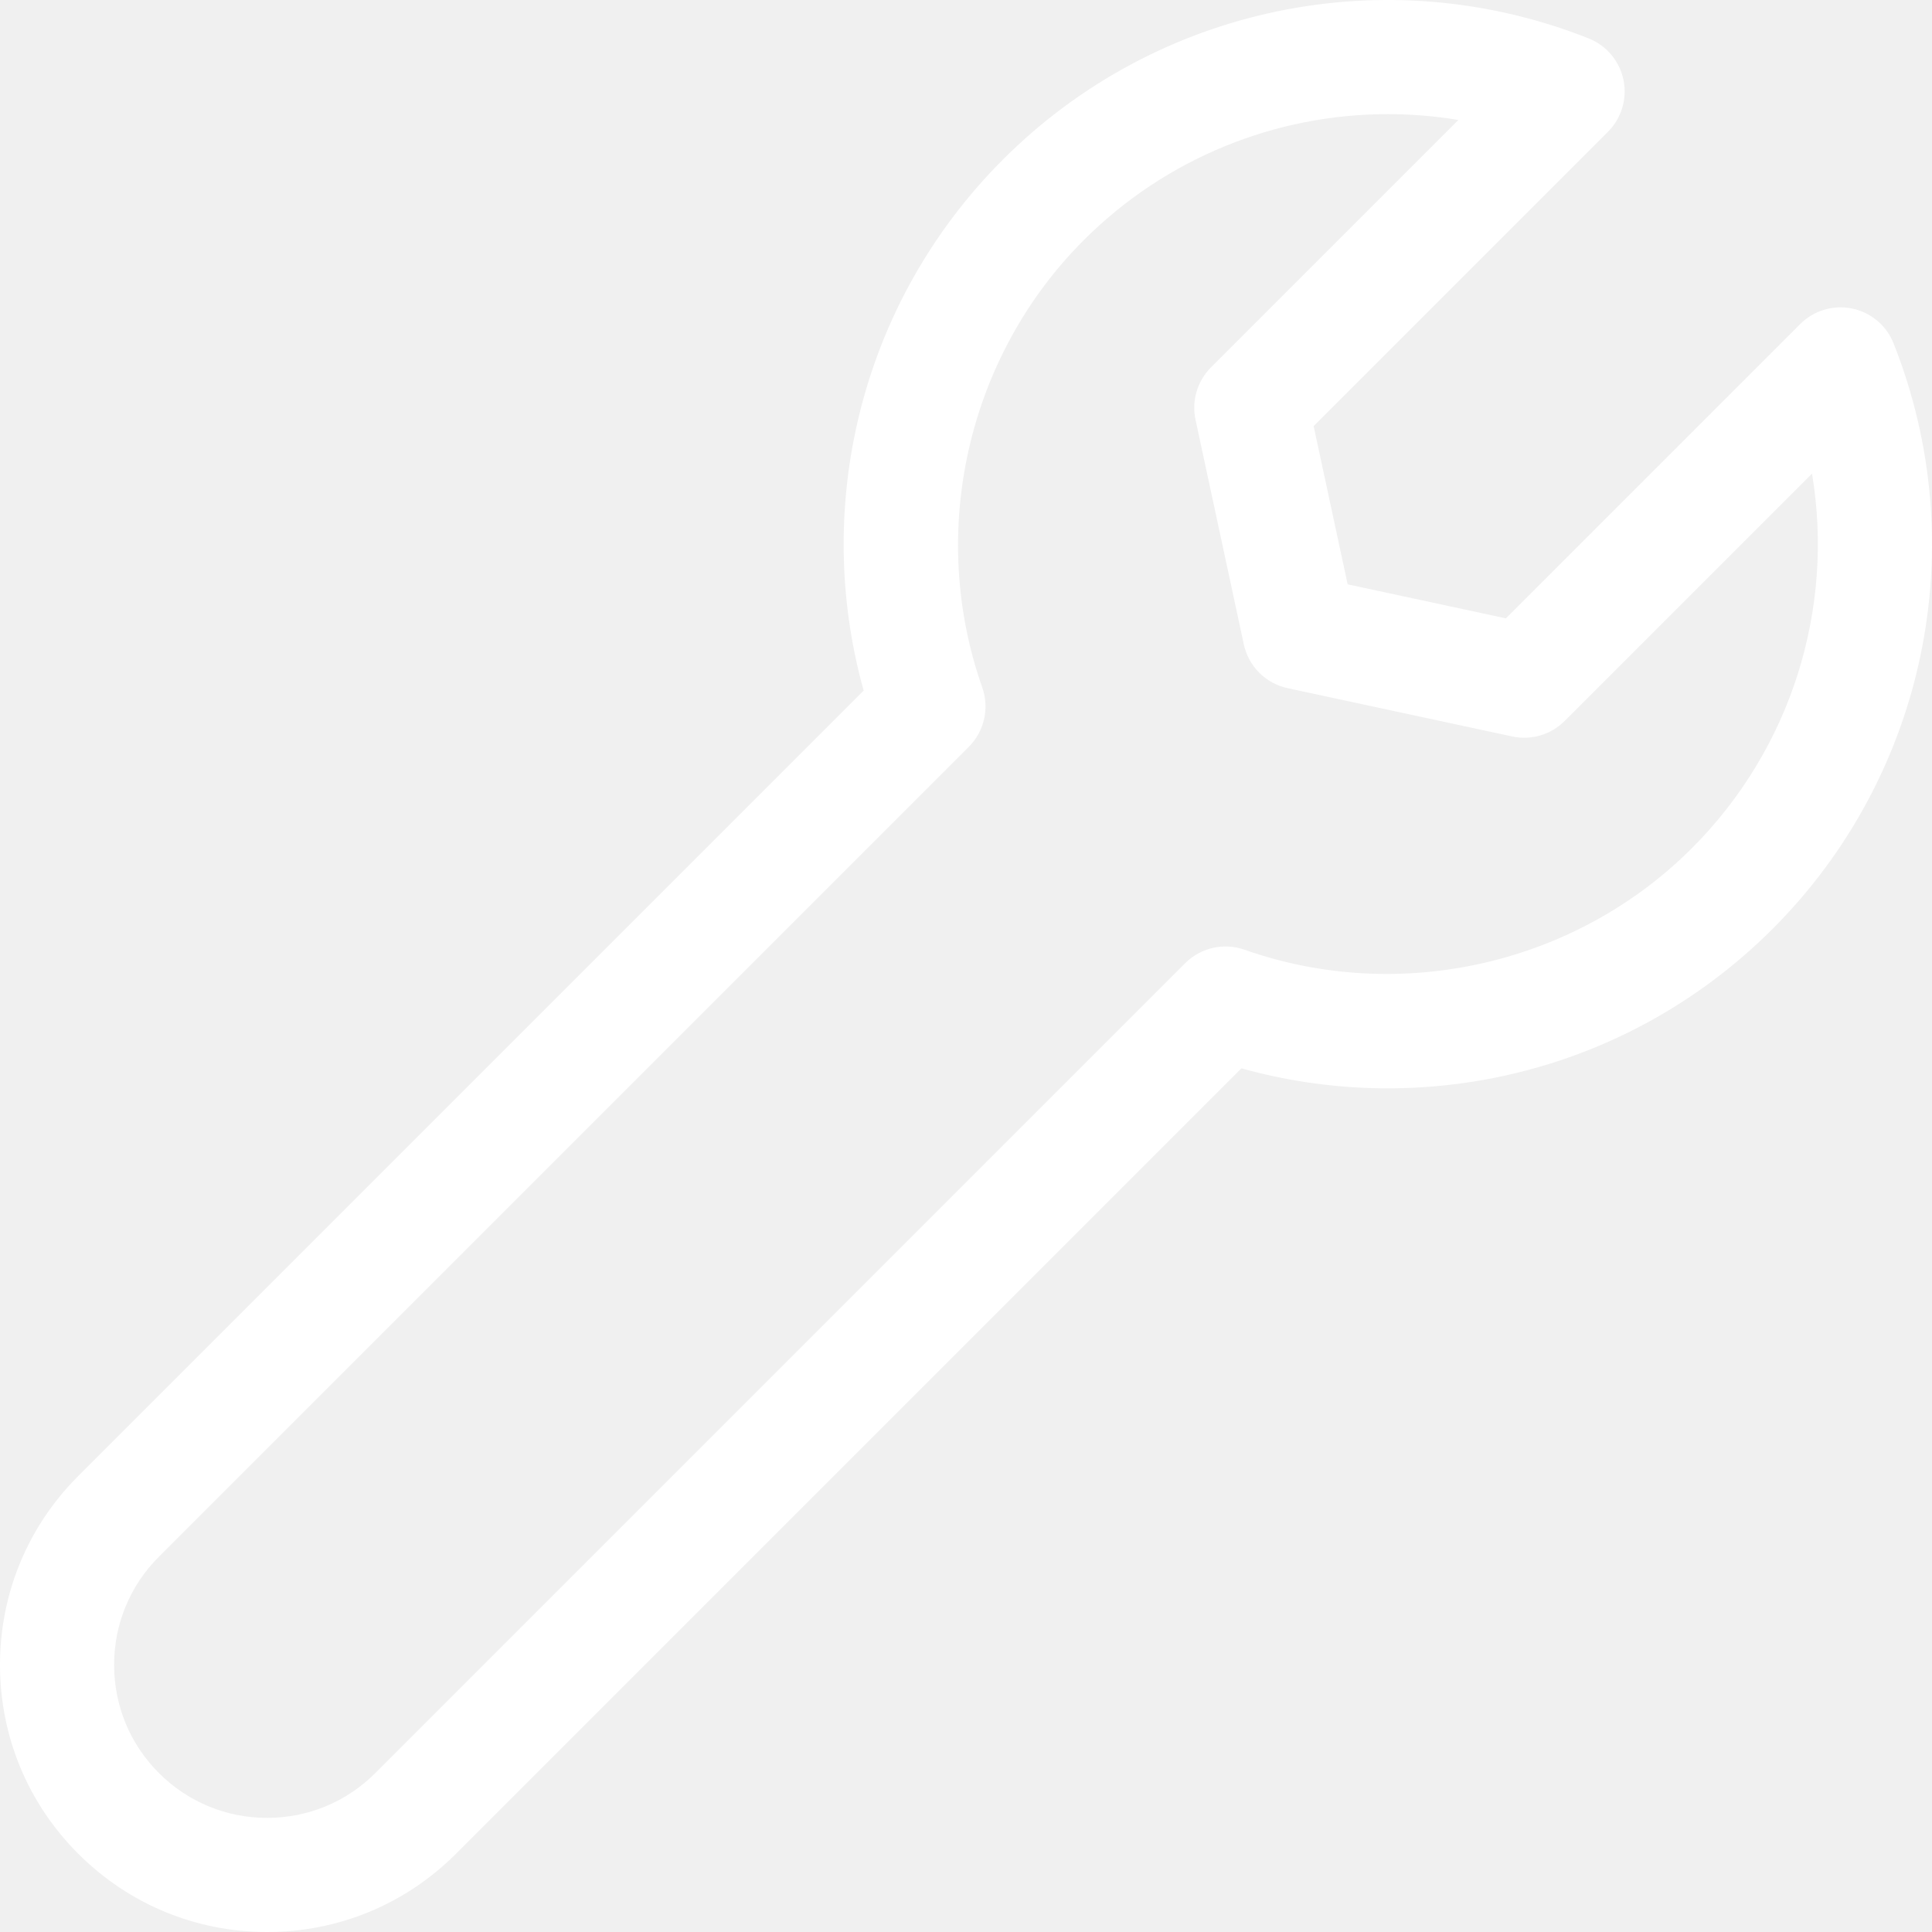
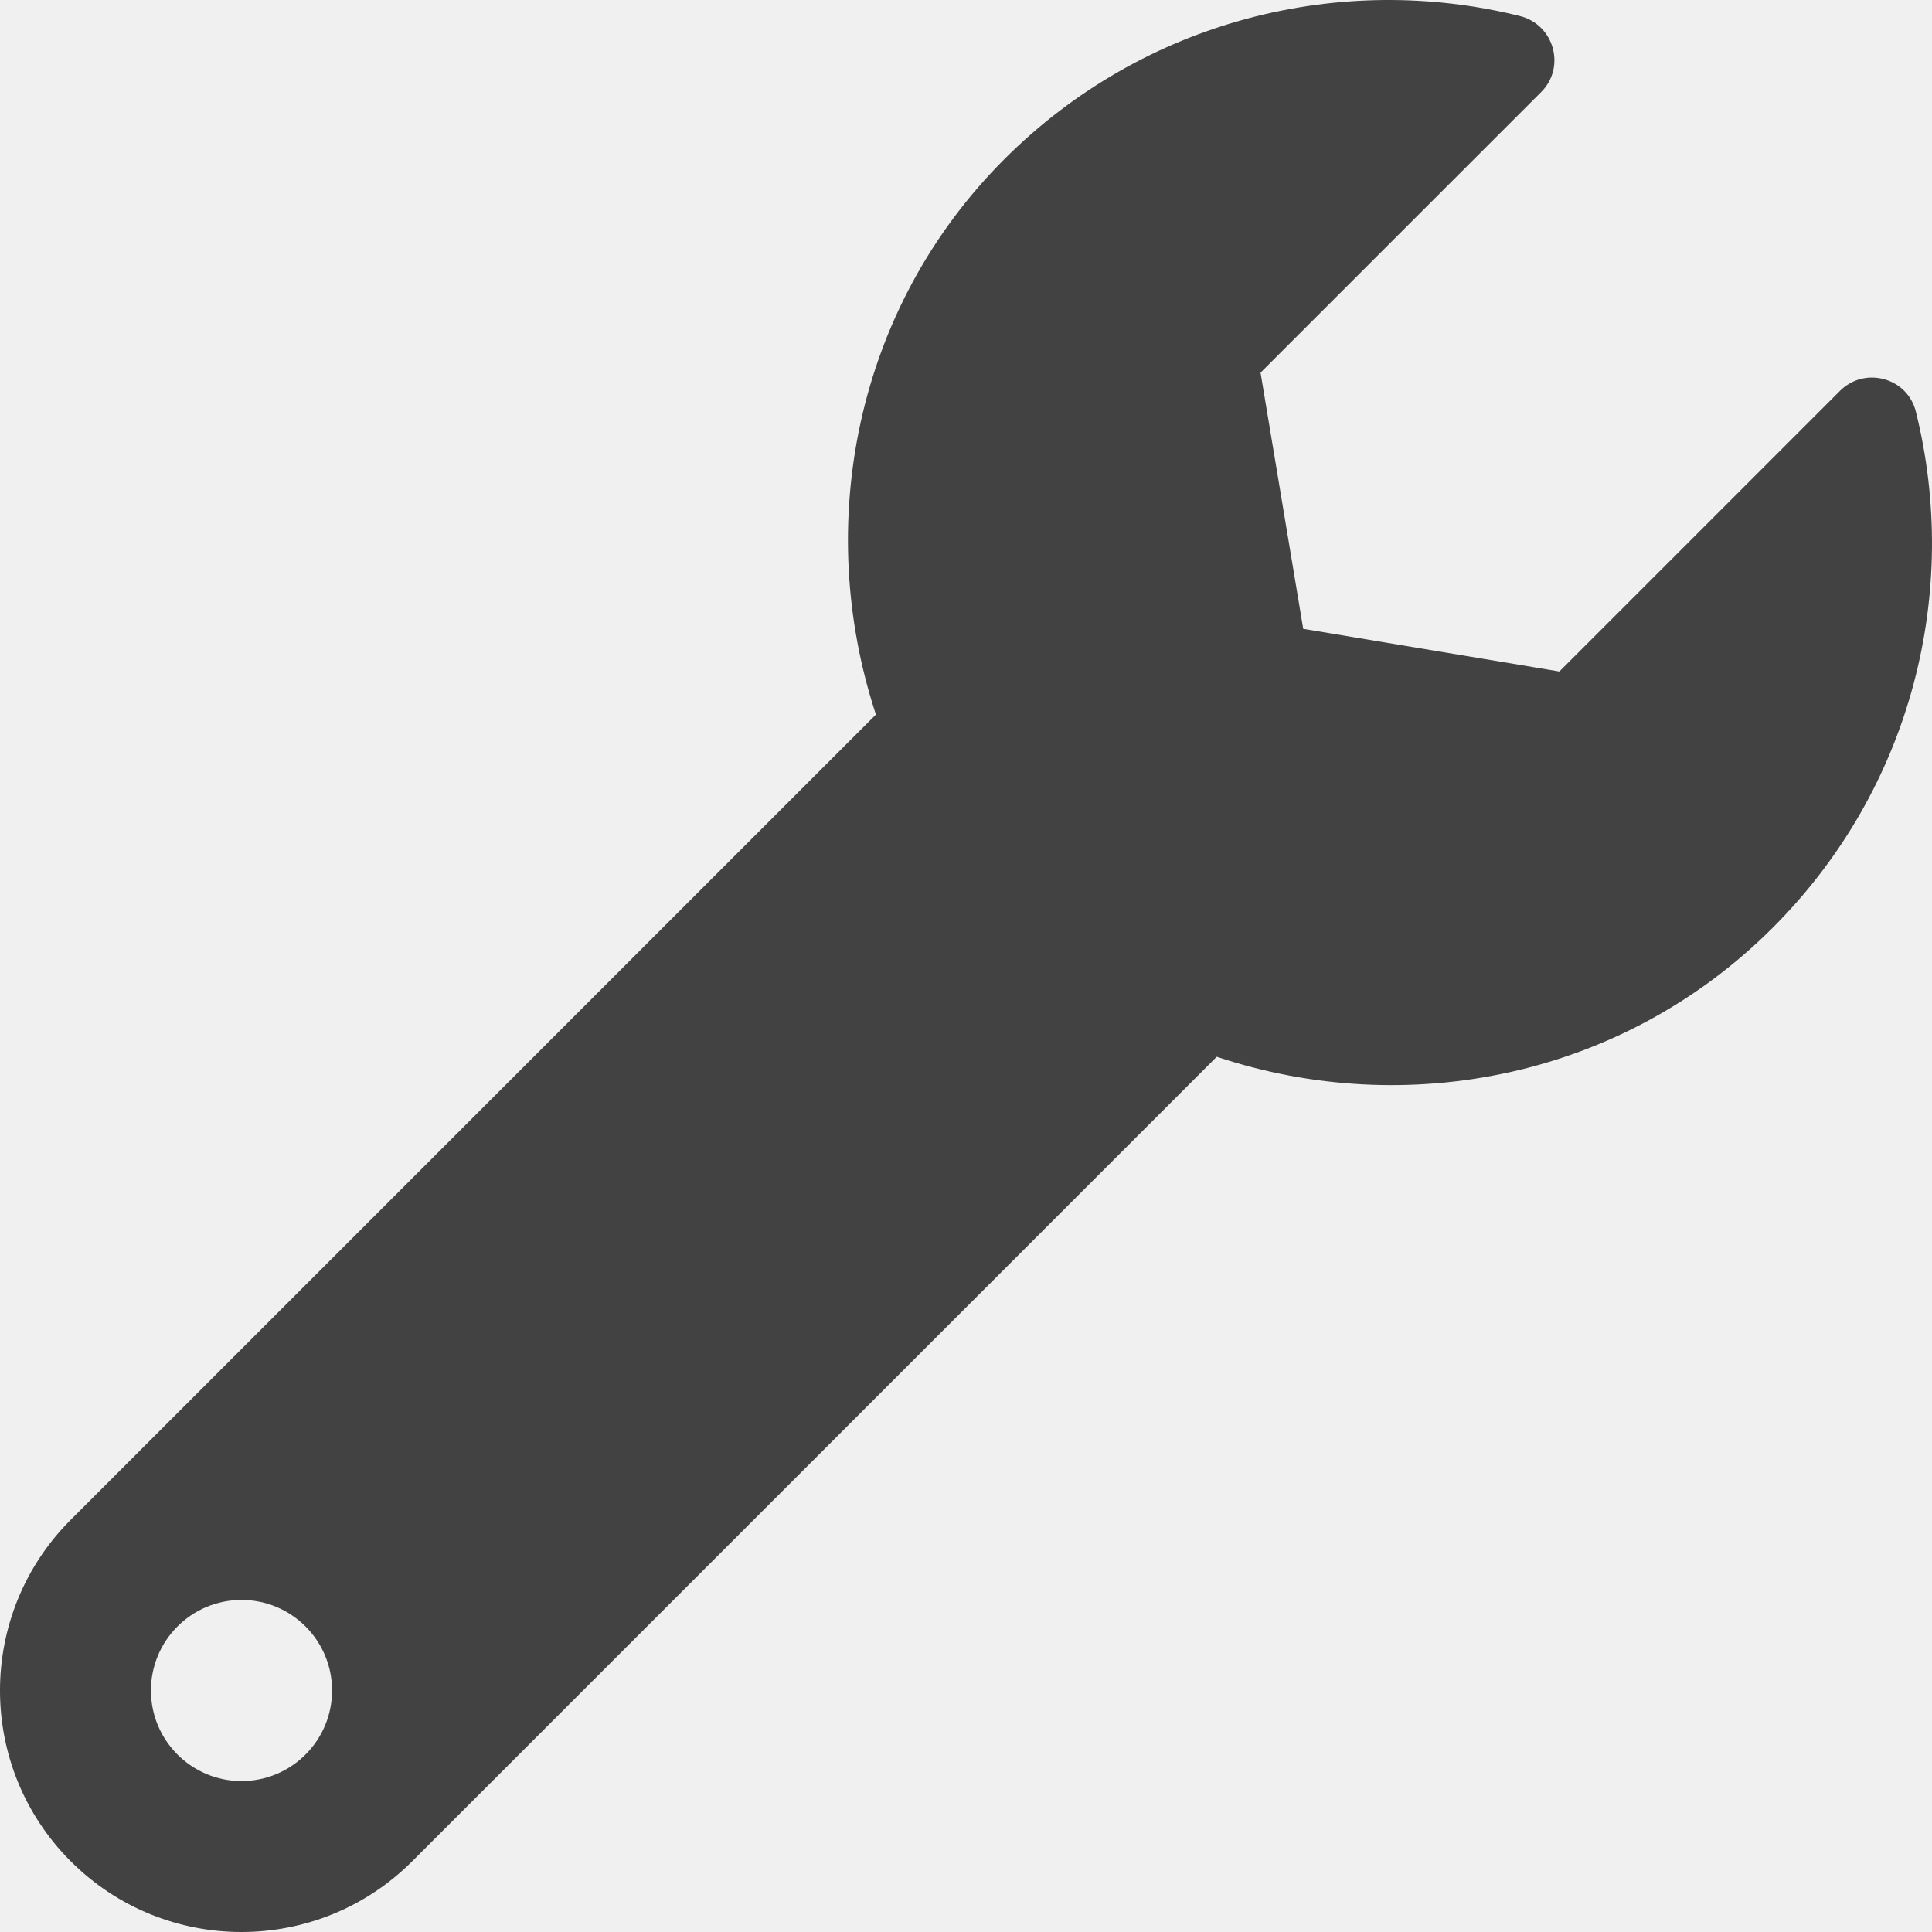
- <svg xmlns="http://www.w3.org/2000/svg" version="1.1" id="Capa_1" x="0px" y="0px" viewBox="0 0 512 512" style="enable-background:new 0 0 512 512;" xml:space="preserve">
-   <g>
-     <g>
-       <path d="M501.818,90.997c-1.876-4.733-6.008-8.204-10.993-9.234c-4.992-1.032-10.157,0.516-13.756,4.116l-77.994,77.994    l-41.932-9.016l-9.015-41.932l77.994-77.995c3.6-3.6,5.146-8.77,4.116-13.755c-1.031-4.986-4.502-9.117-9.234-10.995    c-53.547-21.234-114.462-8.644-155.187,32.078c-19.604,19.604-33.066,44.226-38.93,71.206    c-5.016,23.082-4.312,46.931,1.991,69.544L20.734,391.153C7.363,404.523,0,422.3,0,441.209c0,18.909,7.363,36.686,20.735,50.057    C34.105,504.637,51.882,512,70.791,512c18.908,0,36.686-7.363,50.056-20.734l208.145-208.144    c22.613,6.303,46.461,7.007,69.543,1.99c26.98-5.864,51.603-19.327,71.207-38.93C510.463,205.459,523.053,144.546,501.818,90.997z     M448.354,224.796c-30.845,30.845-77.377,41.402-118.55,26.89c-5.49-1.934-11.602-0.546-15.719,3.57L99.46,469.88    c-7.658,7.659-17.841,11.877-28.671,11.877c-10.831,0-21.012-4.218-28.671-11.877c-7.658-7.659-11.876-17.841-11.876-28.671    c0-10.83,4.218-21.012,11.877-28.671l214.624-214.624c4.116-4.116,5.504-10.229,3.57-15.719    c-14.511-41.171-3.956-87.705,26.889-118.55c21.8-21.8,50.919-33.398,80.596-33.398c6.226,0,12.479,0.51,18.69,1.545l-65.57,65.57    c-3.63,3.629-5.171,8.852-4.092,13.871l12.799,59.533c1.251,5.814,5.792,10.355,11.605,11.605l59.534,12.8    c5.022,1.079,10.241-0.462,13.872-4.092l65.569-65.57C486.17,161.332,474.726,198.423,448.354,224.796z" fill="#FFF" />
-     </g>
-   </g>
-   <g>
- </g>
-   <g>
- </g>
-   <g>
- </g>
-   <g>
- </g>
-   <g>
- </g>
-   <g>
- </g>
-   <g>
- </g>
-   <g>
- </g>
-   <g>
- </g>
-   <g>
- </g>
-   <g>
- </g>
-   <g>
- </g>
-   <g>
- </g>
-   <g>
- </g>
-   <g>
- </g>
+ <svg xmlns="http://www.w3.org/2000/svg" viewBox="0 0 512 512">
+   <path fill="#424242" fill-rule="evenodd" d="M507.73 109.1c-2.24-9.03-13.54-12.09-20.12-5.51l-74.36 74.36-67.88-11.31-11.31-67.88 74.36-74.36c6.62-6.62 3.43-17.9-5.66-20.16-47.38-11.74-99.55.91-136.58 37.93-39.64 39.64-50.55 97.1-34.05 147.2L18.74 402.76c-24.99 24.99-24.99 65.51 0 90.5 24.99 24.99 65.51 24.99 90.5 0l213.21-213.21c50.12 16.71 107.47 5.68 147.37-34.22 37.07-37.07 49.7-89.32 37.91-136.73zM64 472c-13.25 0-24-10.75-24-24 0-13.26 10.75-24 24-24s24 10.74 24 24c0 13.25-10.75 24-24 24z" />
</svg>
